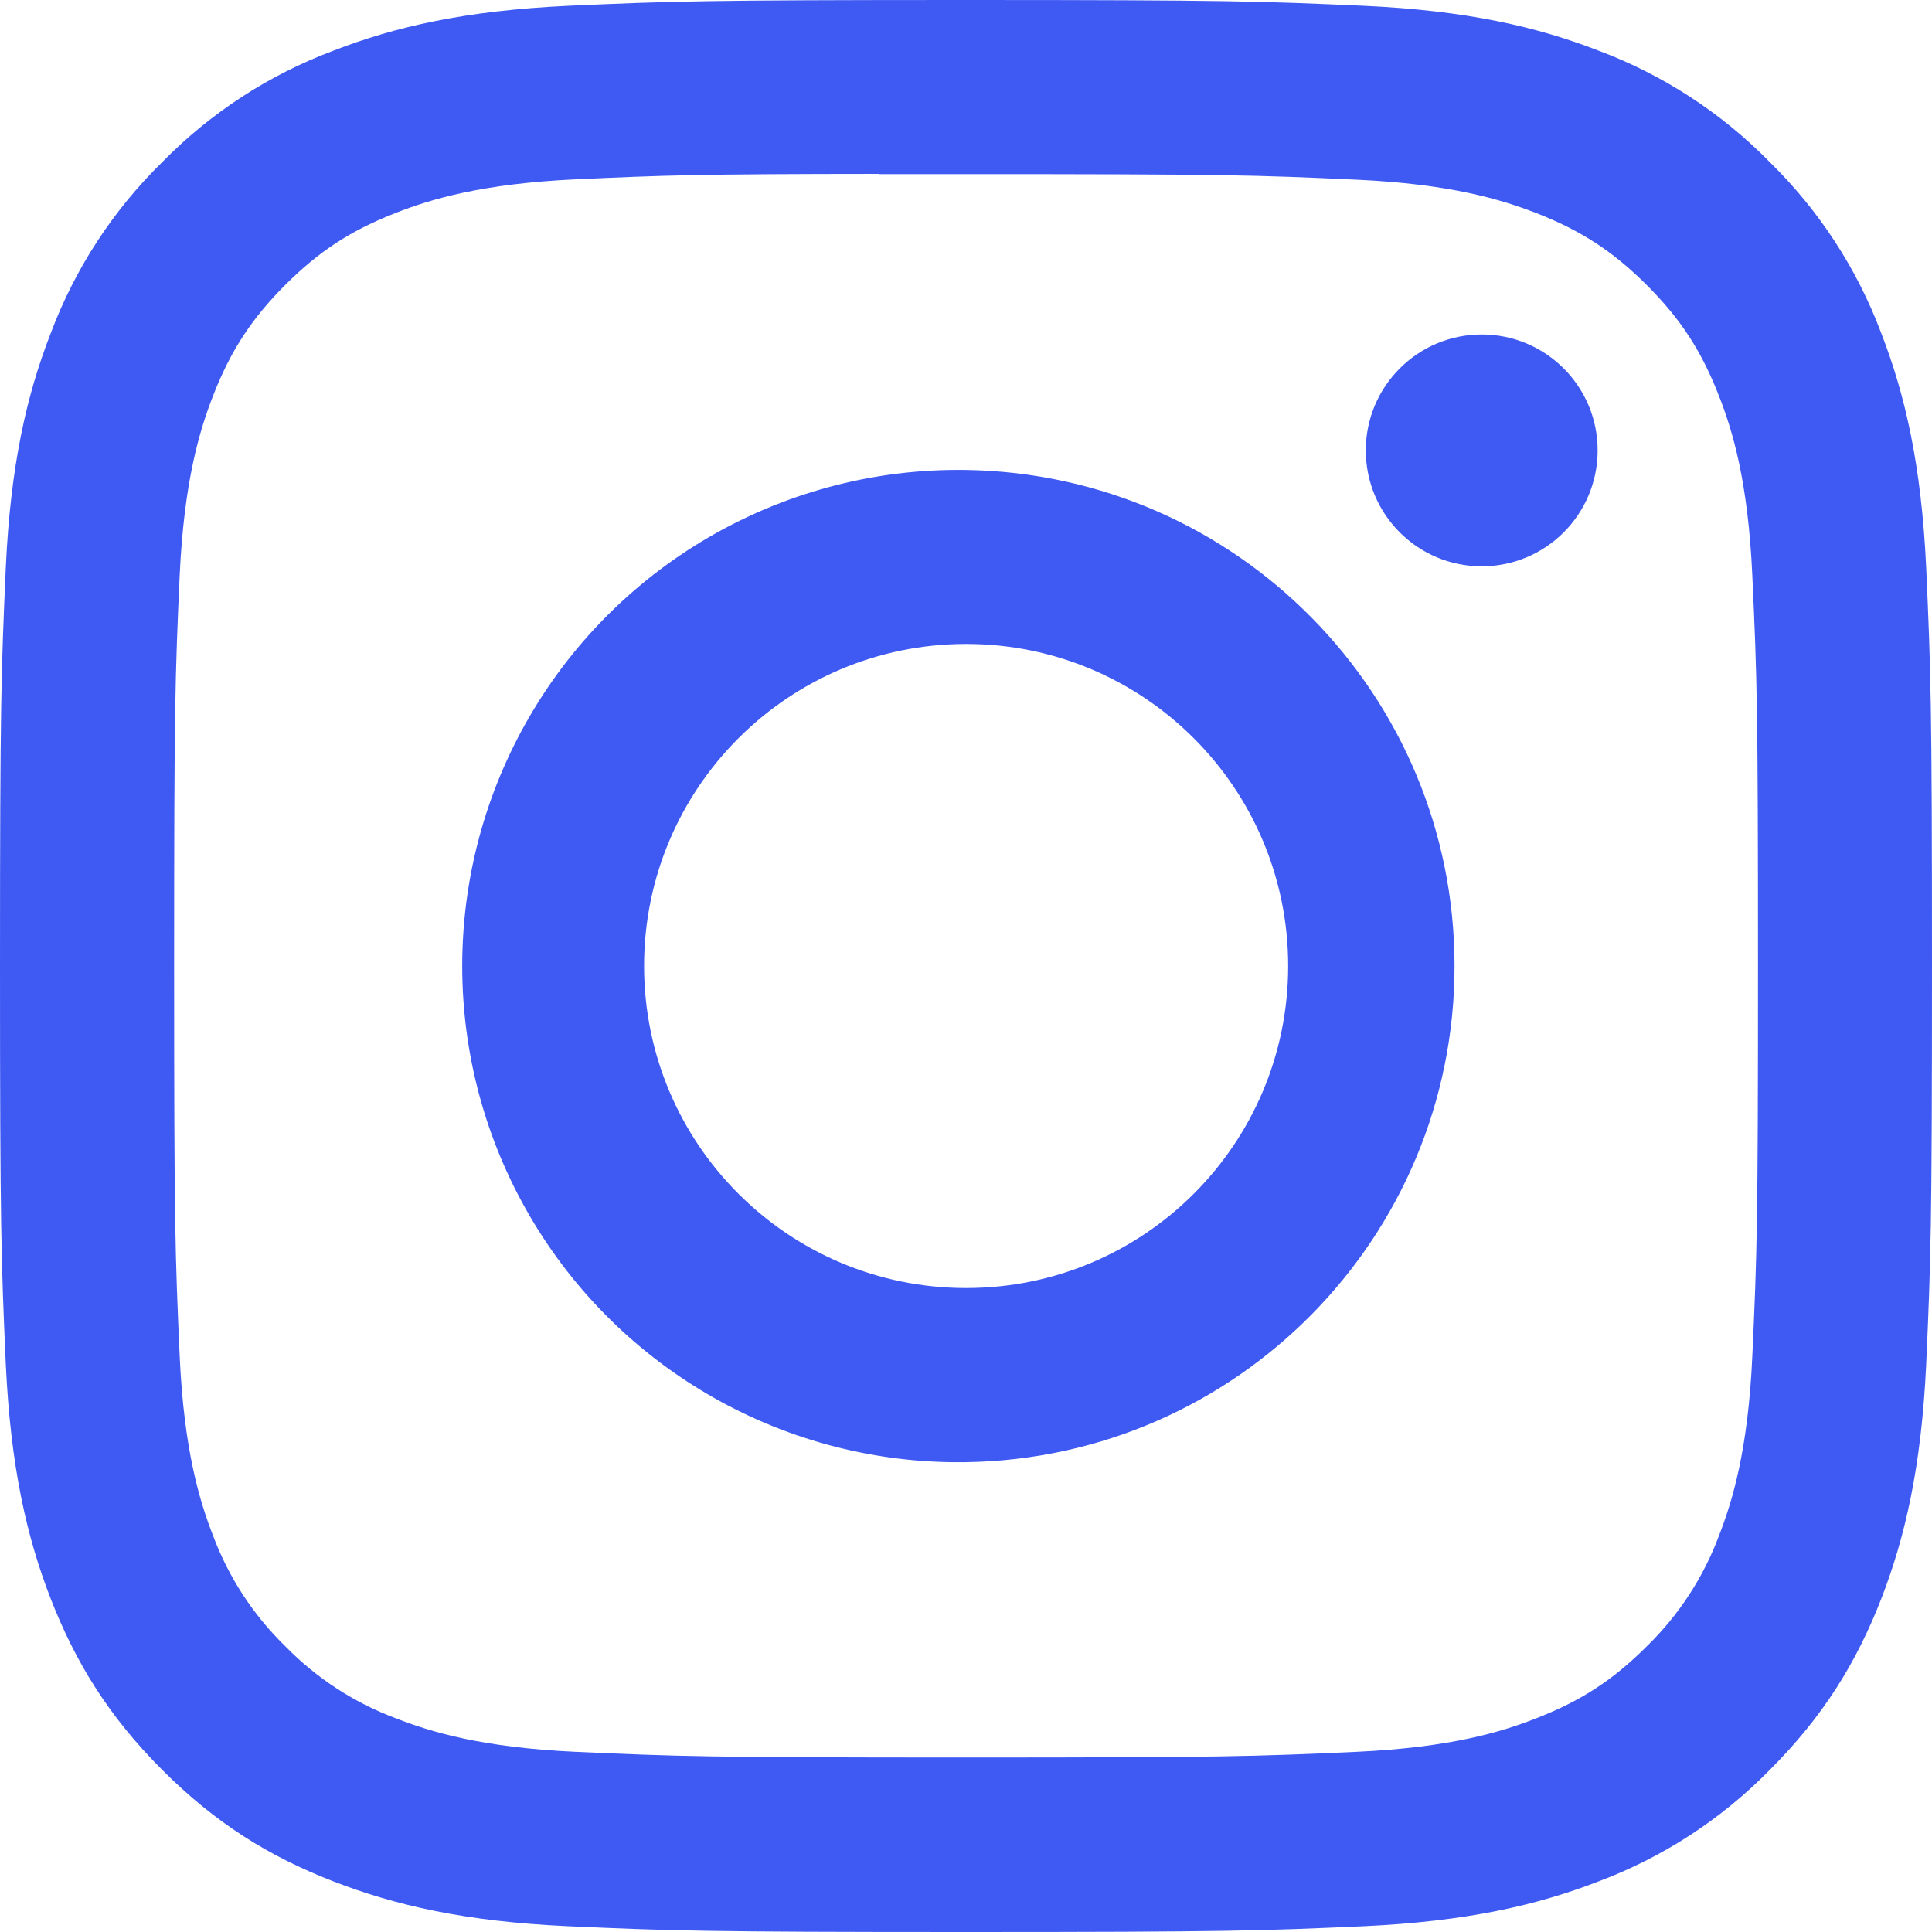
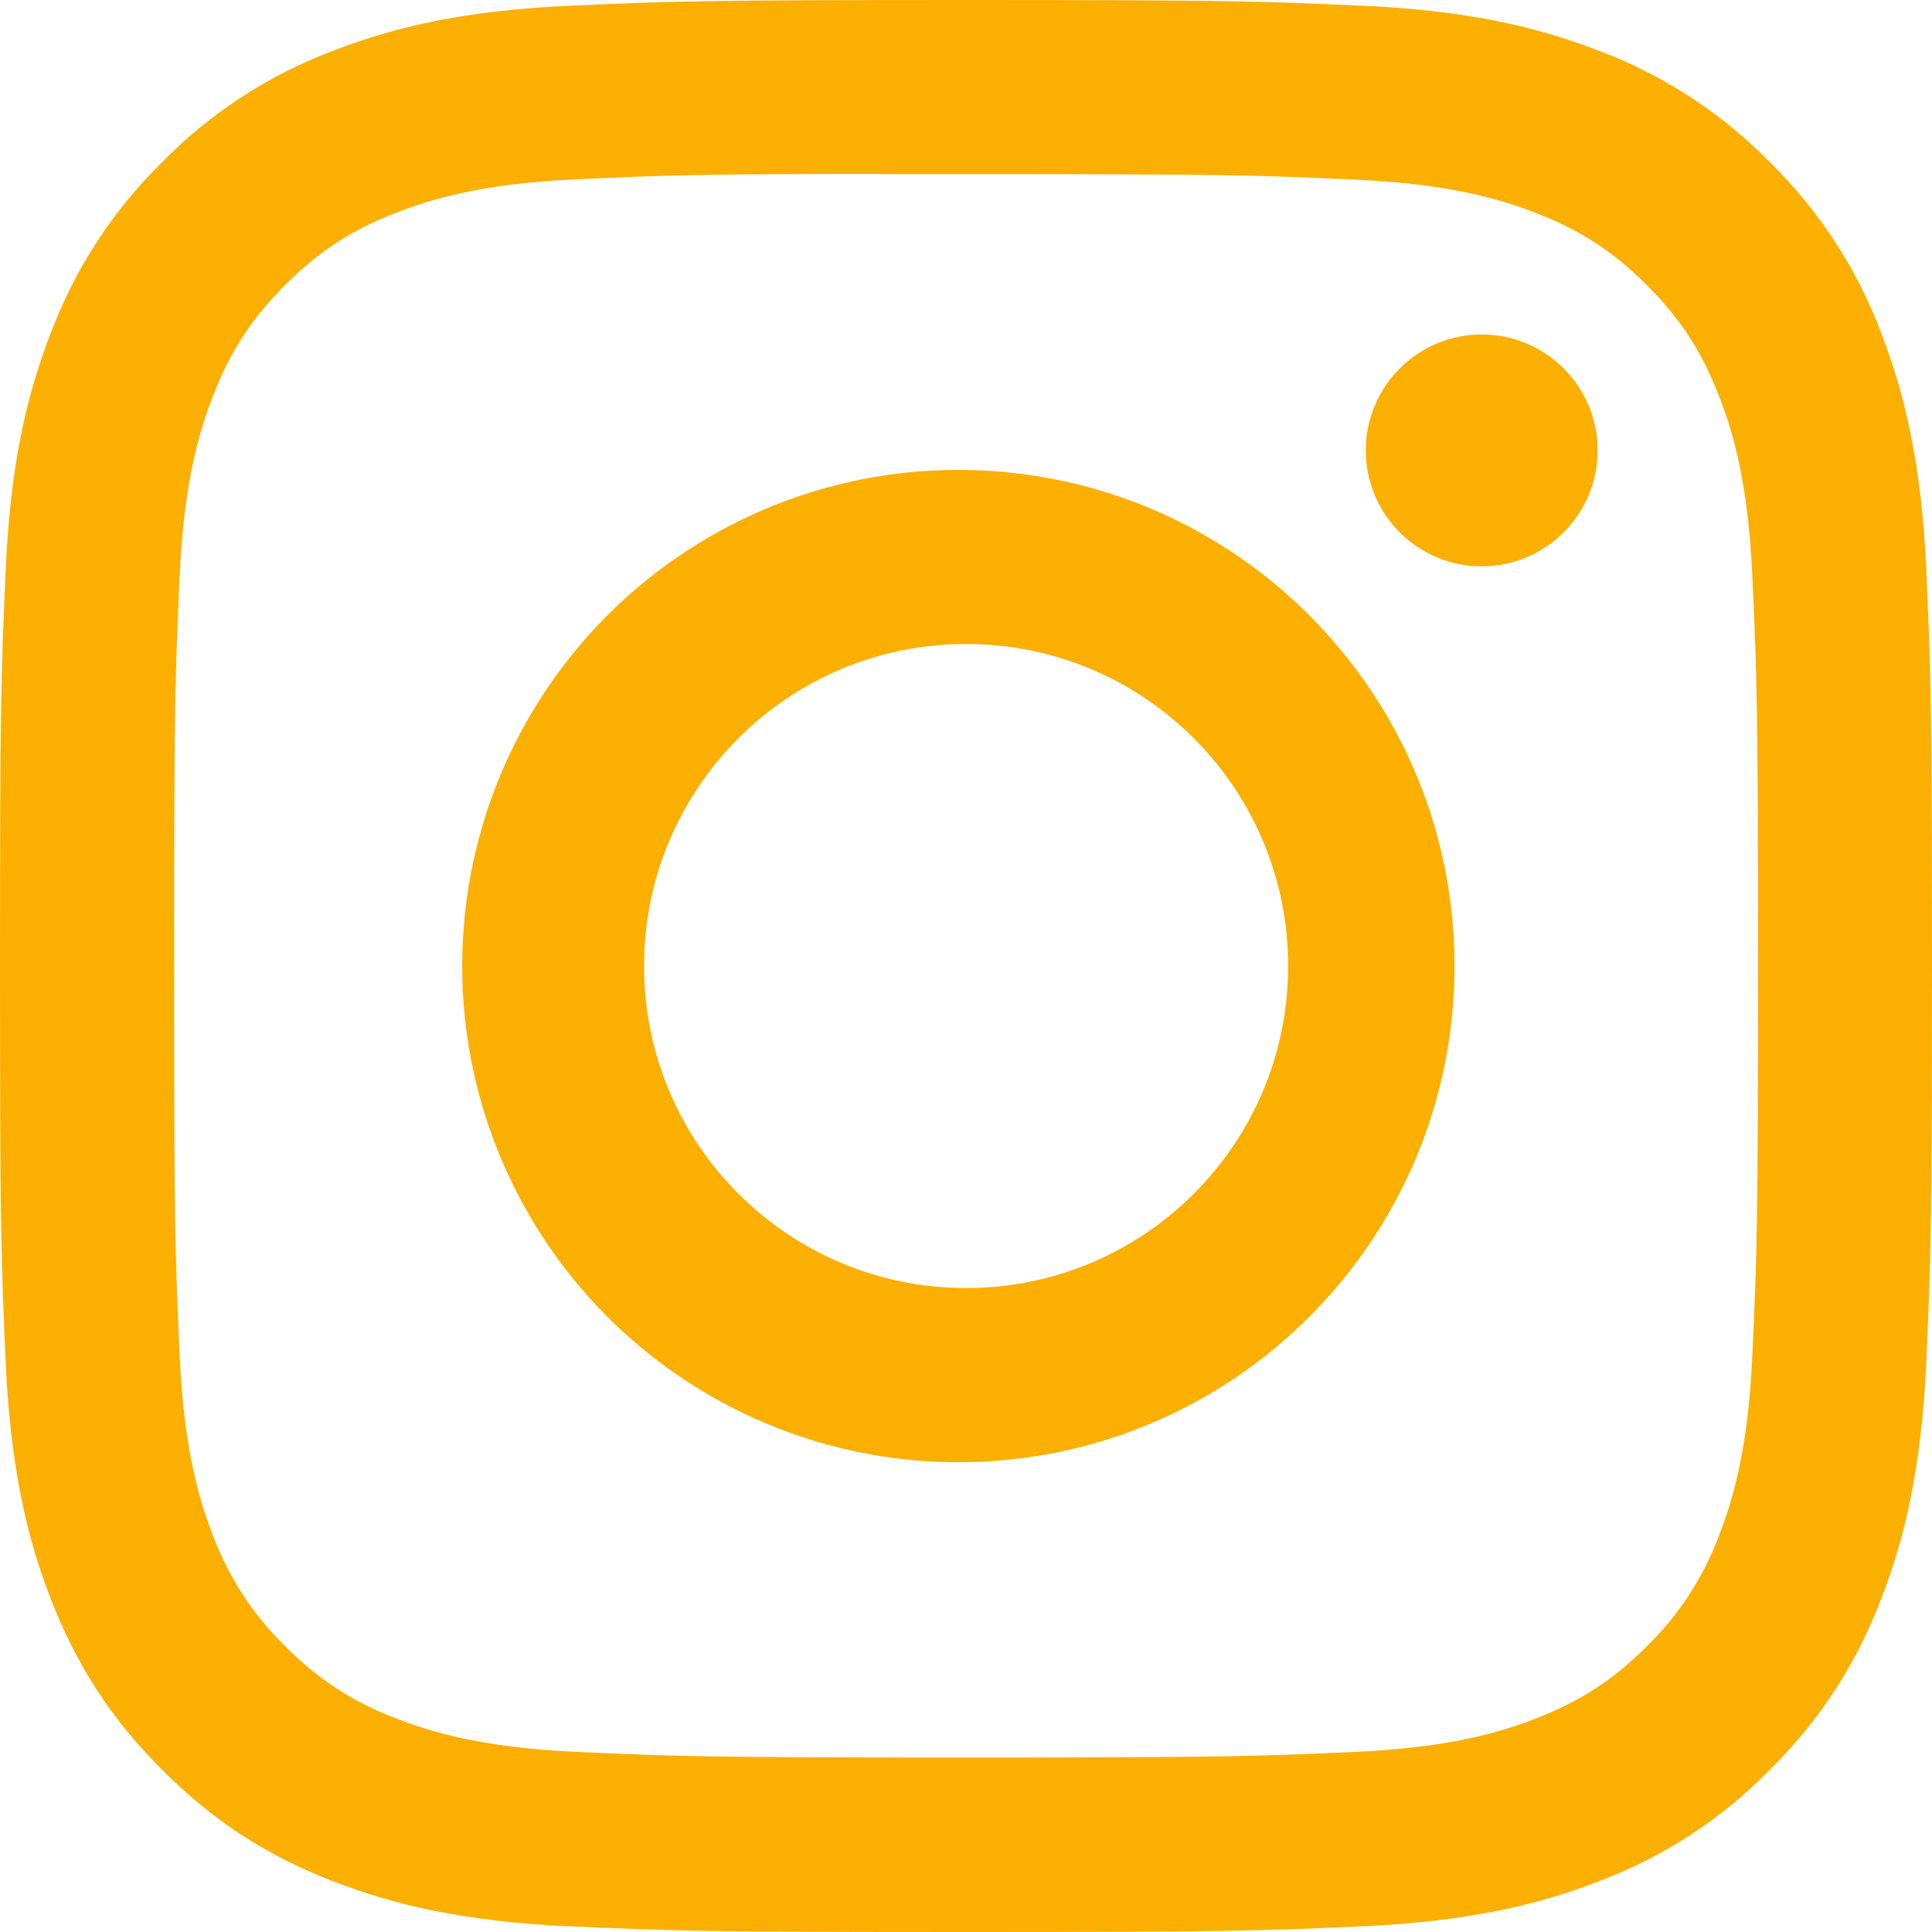
- <svg xmlns="http://www.w3.org/2000/svg" width="16" height="16" fill="#3f5af3" class="bi bi-instagram" viewBox="0 0 16 16">
+ <svg xmlns="http://www.w3.org/2000/svg" width="16" height="16" fill="#FBAF00" class="bi bi-instagram" viewBox="0 0 16 16">
  <path d="M8 0C5.829 0 5.556.01 4.703.048 3.85.088 3.269.222 2.76.42a3.9 3.9 0 0 0-1.417.923A3.9 3.9 0 0 0 .42 2.76C.222 3.268.087 3.85.048 4.7.01 5.555 0 5.827 0 8.001c0 2.172.01 2.444.048 3.297.04.852.174 1.433.372 1.942.205.526.478.972.923 1.417.444.445.89.719 1.416.923.51.198 1.09.333 1.942.372C5.555 15.99 5.827 16 8 16s2.444-.01 3.298-.048c.851-.04 1.434-.174 1.943-.372a3.9 3.9 0 0 0 1.416-.923c.445-.445.718-.891.923-1.417.197-.509.332-1.09.372-1.942C15.99 10.445 16 10.173 16 8s-.01-2.445-.048-3.299c-.04-.851-.175-1.433-.372-1.941a3.9 3.9 0 0 0-.923-1.417A3.9 3.9 0 0 0 13.24.42c-.51-.198-1.092-.333-1.943-.372C10.443.01 10.172 0 7.998 0zm-.717 1.442h.718c2.136 0 2.389.007 3.232.046.78.035 1.204.166 1.486.275.373.145.64.319.92.599s.453.546.598.92c.11.281.24.705.275 1.485.039.843.047 1.096.047 3.231s-.008 2.389-.047 3.232c-.035.78-.166 1.203-.275 1.485a2.5 2.5 0 0 1-.599.919c-.28.28-.546.453-.92.598-.28.11-.704.24-1.485.276-.843.038-1.096.047-3.232.047s-2.39-.009-3.233-.047c-.78-.036-1.203-.166-1.485-.276a2.5 2.5 0 0 1-.92-.598 2.5 2.5 0 0 1-.6-.92c-.109-.281-.24-.705-.275-1.485-.038-.843-.046-1.096-.046-3.233s.008-2.388.046-3.231c.036-.78.166-1.204.276-1.486.145-.373.319-.64.599-.92s.546-.453.92-.598c.282-.11.705-.24 1.485-.276.738-.034 1.024-.044 2.515-.045zm4.988 1.328a.96.96 0 1 0 0 1.92.96.96 0 0 0 0-1.92m-4.27 1.122a4.109 4.109 0 1 0 0 8.217 4.109 4.109 0 0 0 0-8.217m0 1.441a2.667 2.667 0 1 1 0 5.334 2.667 2.667 0 0 1 0-5.334" />
</svg>
